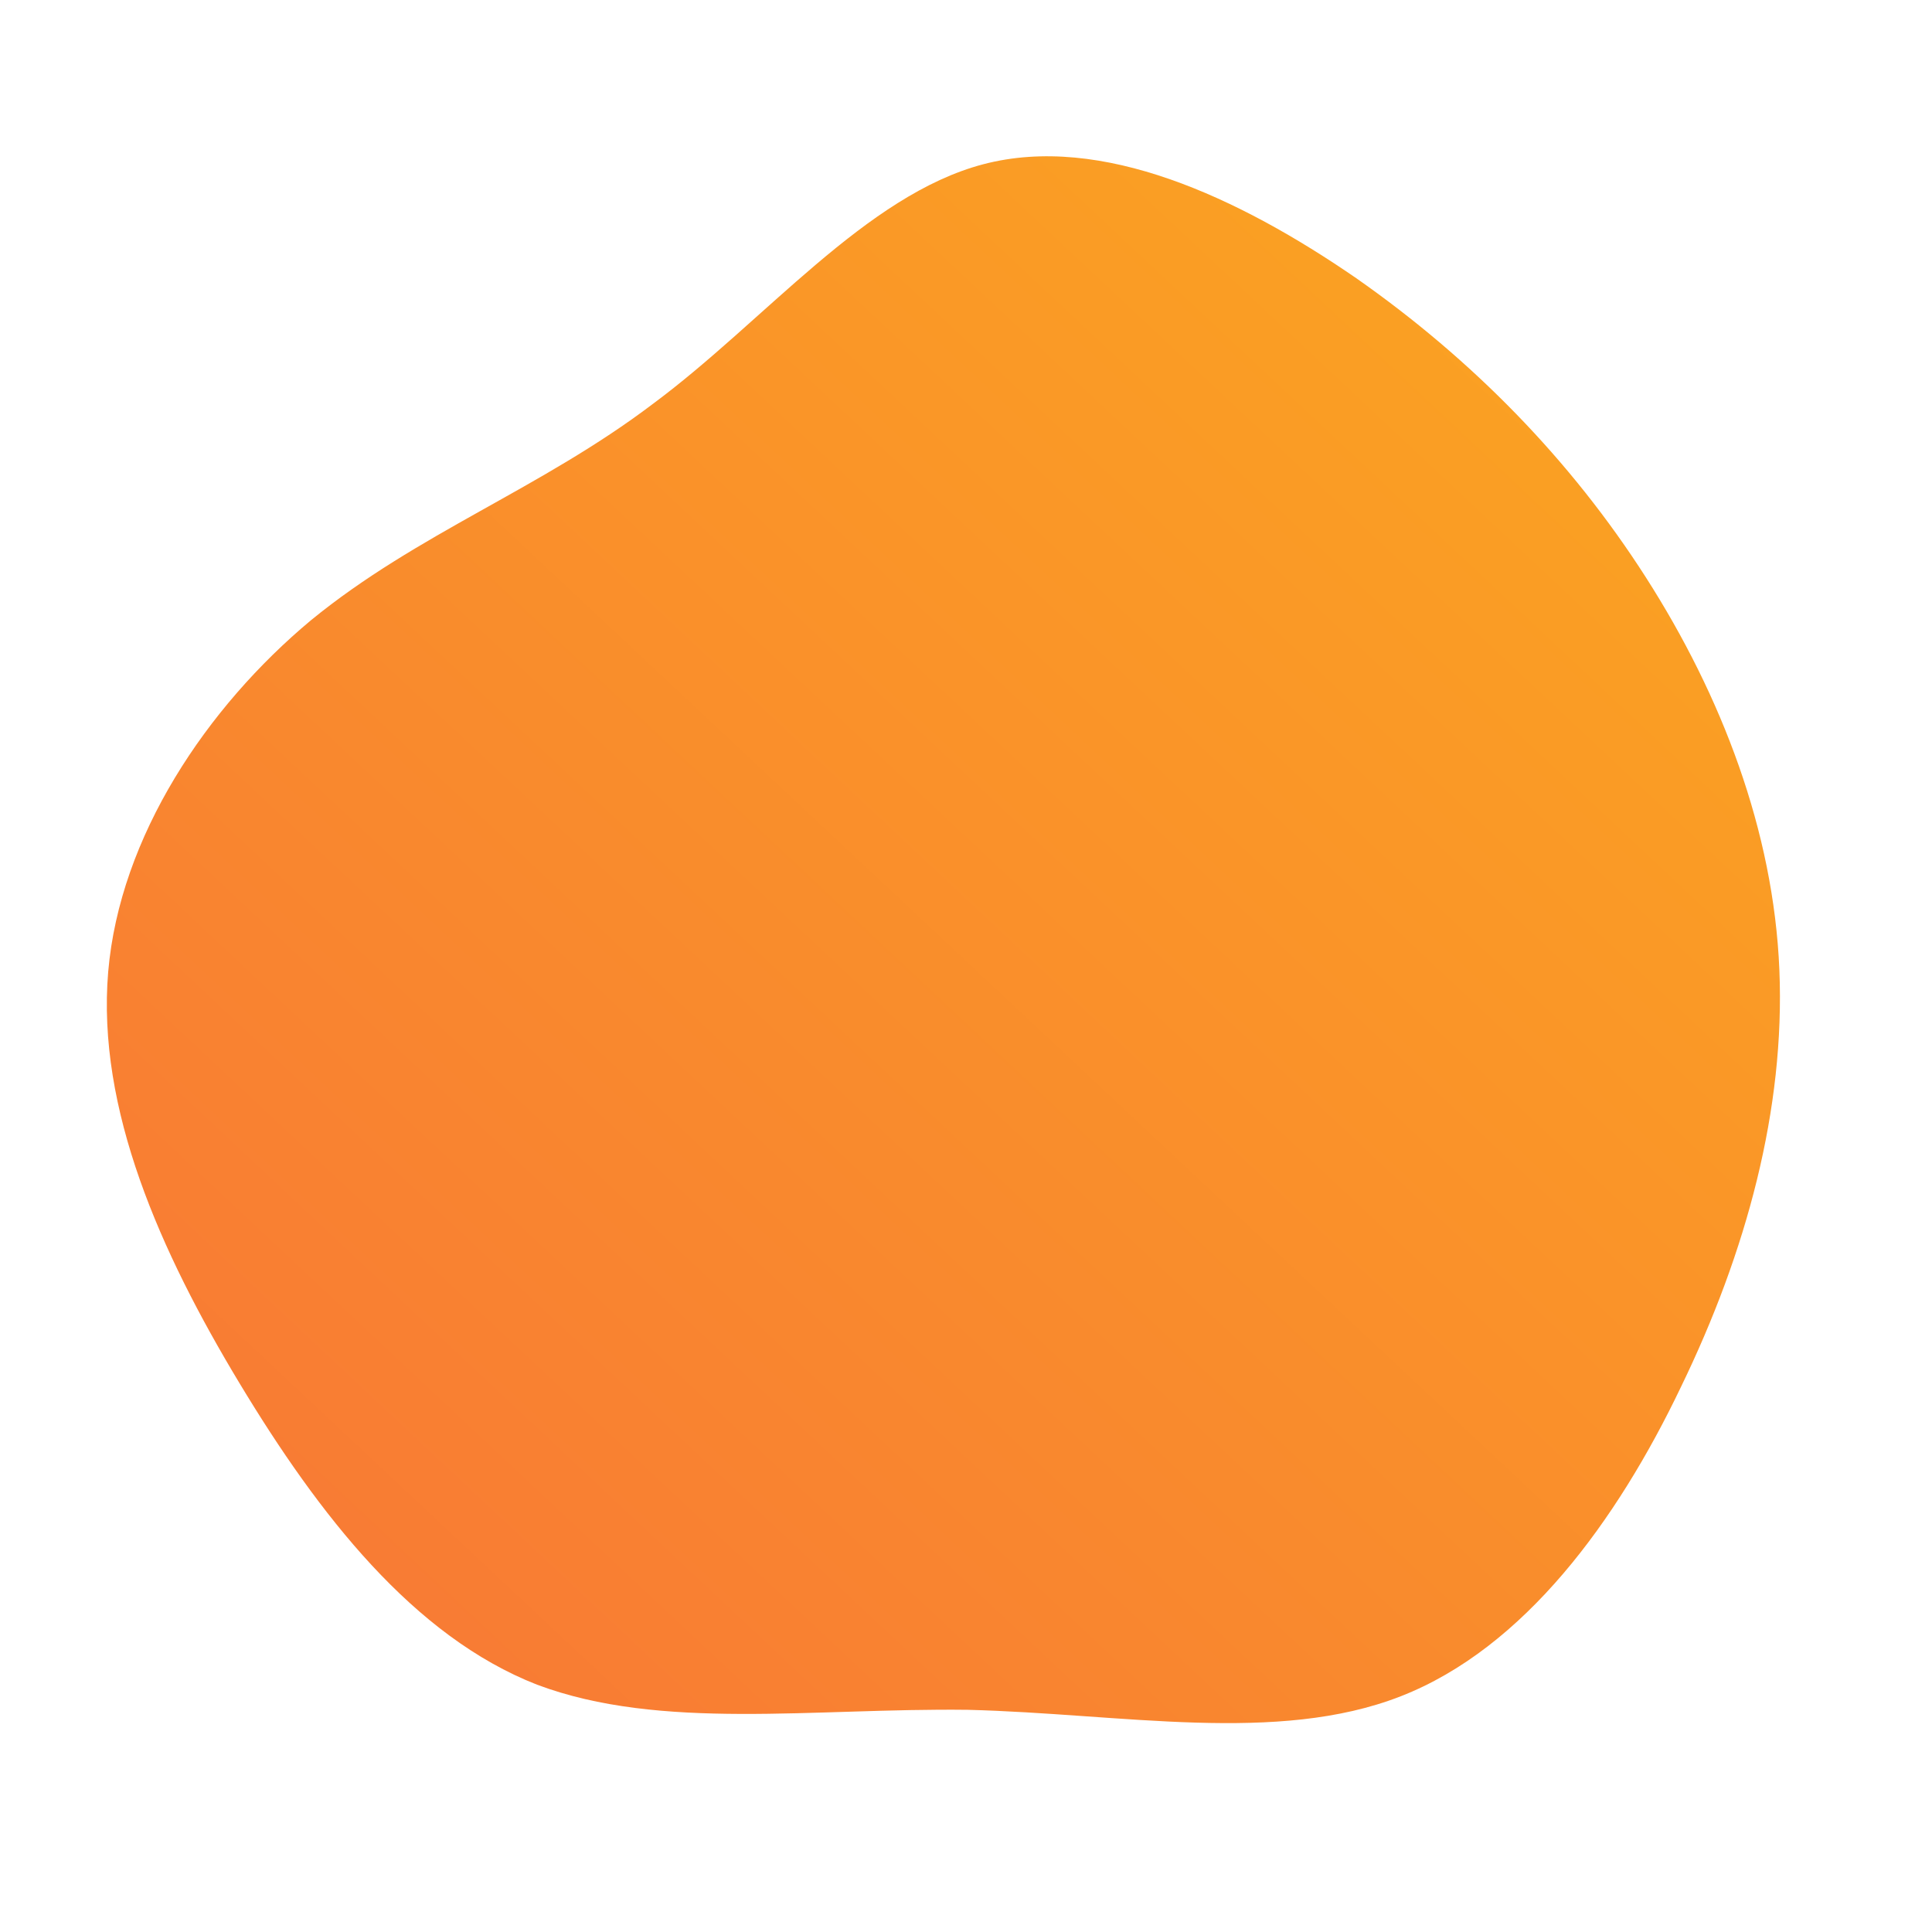
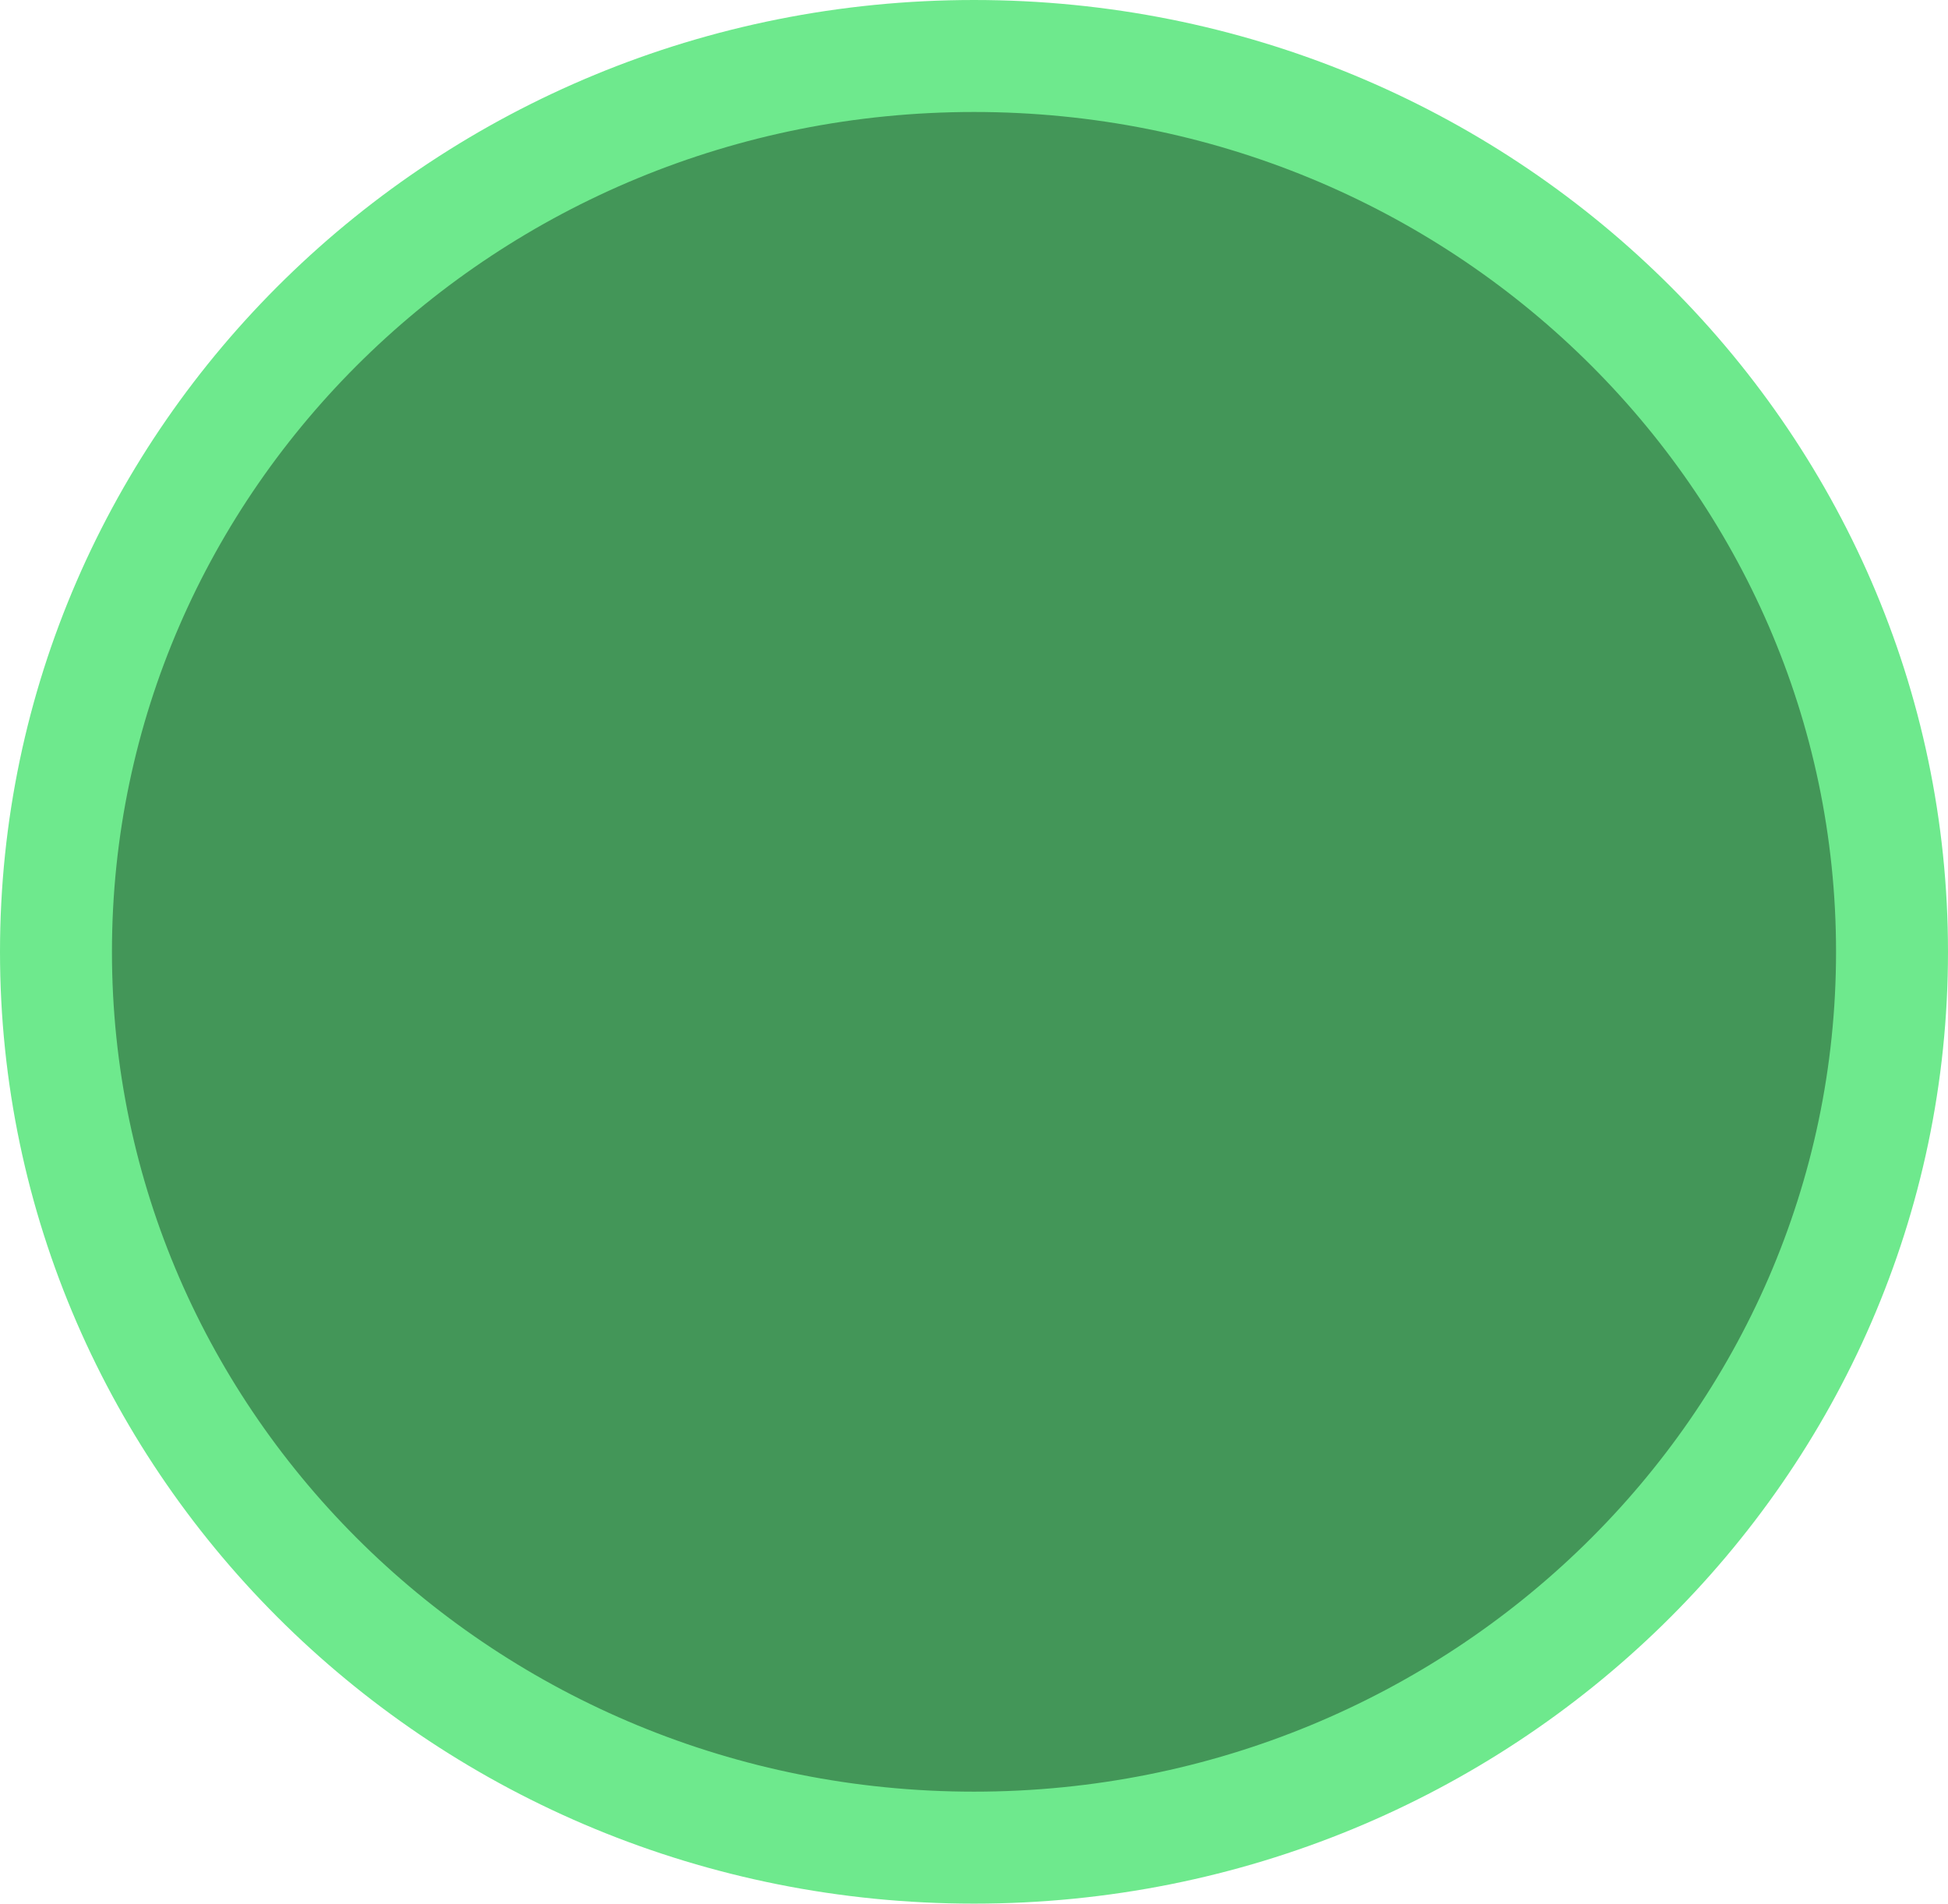
- <svg xmlns="http://www.w3.org/2000/svg" id="sw-js-blob-svg" viewBox="0 0 100 100">
-   <defs>
-     <linearGradient id="sw-gradient" x1="0" x2="1" y1="1" y2="0">
-       <stop id="stop1" stop-color="rgba(248, 117, 55, 1)" offset="0%" />
-       <stop id="stop2" stop-color="rgba(251, 168, 31, 1)" offset="100%" />
-     </linearGradient>
-   </defs>
-   <path fill="url(#sw-gradient)" d="M20.2,-35.6C26.2,-31.4,31.3,-26.2,35.2,-20.1C39.1,-14,41.8,-7,42.1,0.2C42.4,7.4,40.4,14.8,37,21.8C33.7,28.7,28.9,35.3,22.5,37.8C16.1,40.3,8.1,38.7,0.1,38.5C-7.9,38.4,-15.8,39.6,-22.2,37.2C-28.6,34.7,-33.5,28.4,-37.6,21.6C-41.7,14.8,-45,7.4,-44.4,0.3C-43.8,-6.7,-39.3,-13.4,-33.9,-17.9C-28.4,-22.4,-22,-24.7,-16.2,-29.1C-10.4,-33.4,-5.2,-39.9,0.9,-41.5C7,-43.1,14.1,-39.8,20.2,-35.6Z" width="100%" height="100%" transform="translate(50 50)" stroke-width="0" style="transition: 0.3s;" />
+ <svg xmlns="http://www.w3.org/2000/svg" width="87" height="85" viewBox="0 0 87 85" fill="none">
+   <path d="M84.5 42.5C84.5 64.537 66.199 82.5 43.5 82.5C20.801 82.5 2.5 64.537 2.5 42.5C2.5 20.463 20.801 2.5 43.5 2.5C66.199 2.5 84.5 20.463 84.5 42.5Z" fill="#439658" stroke="#6EE98D" stroke-width="5" />
</svg>
